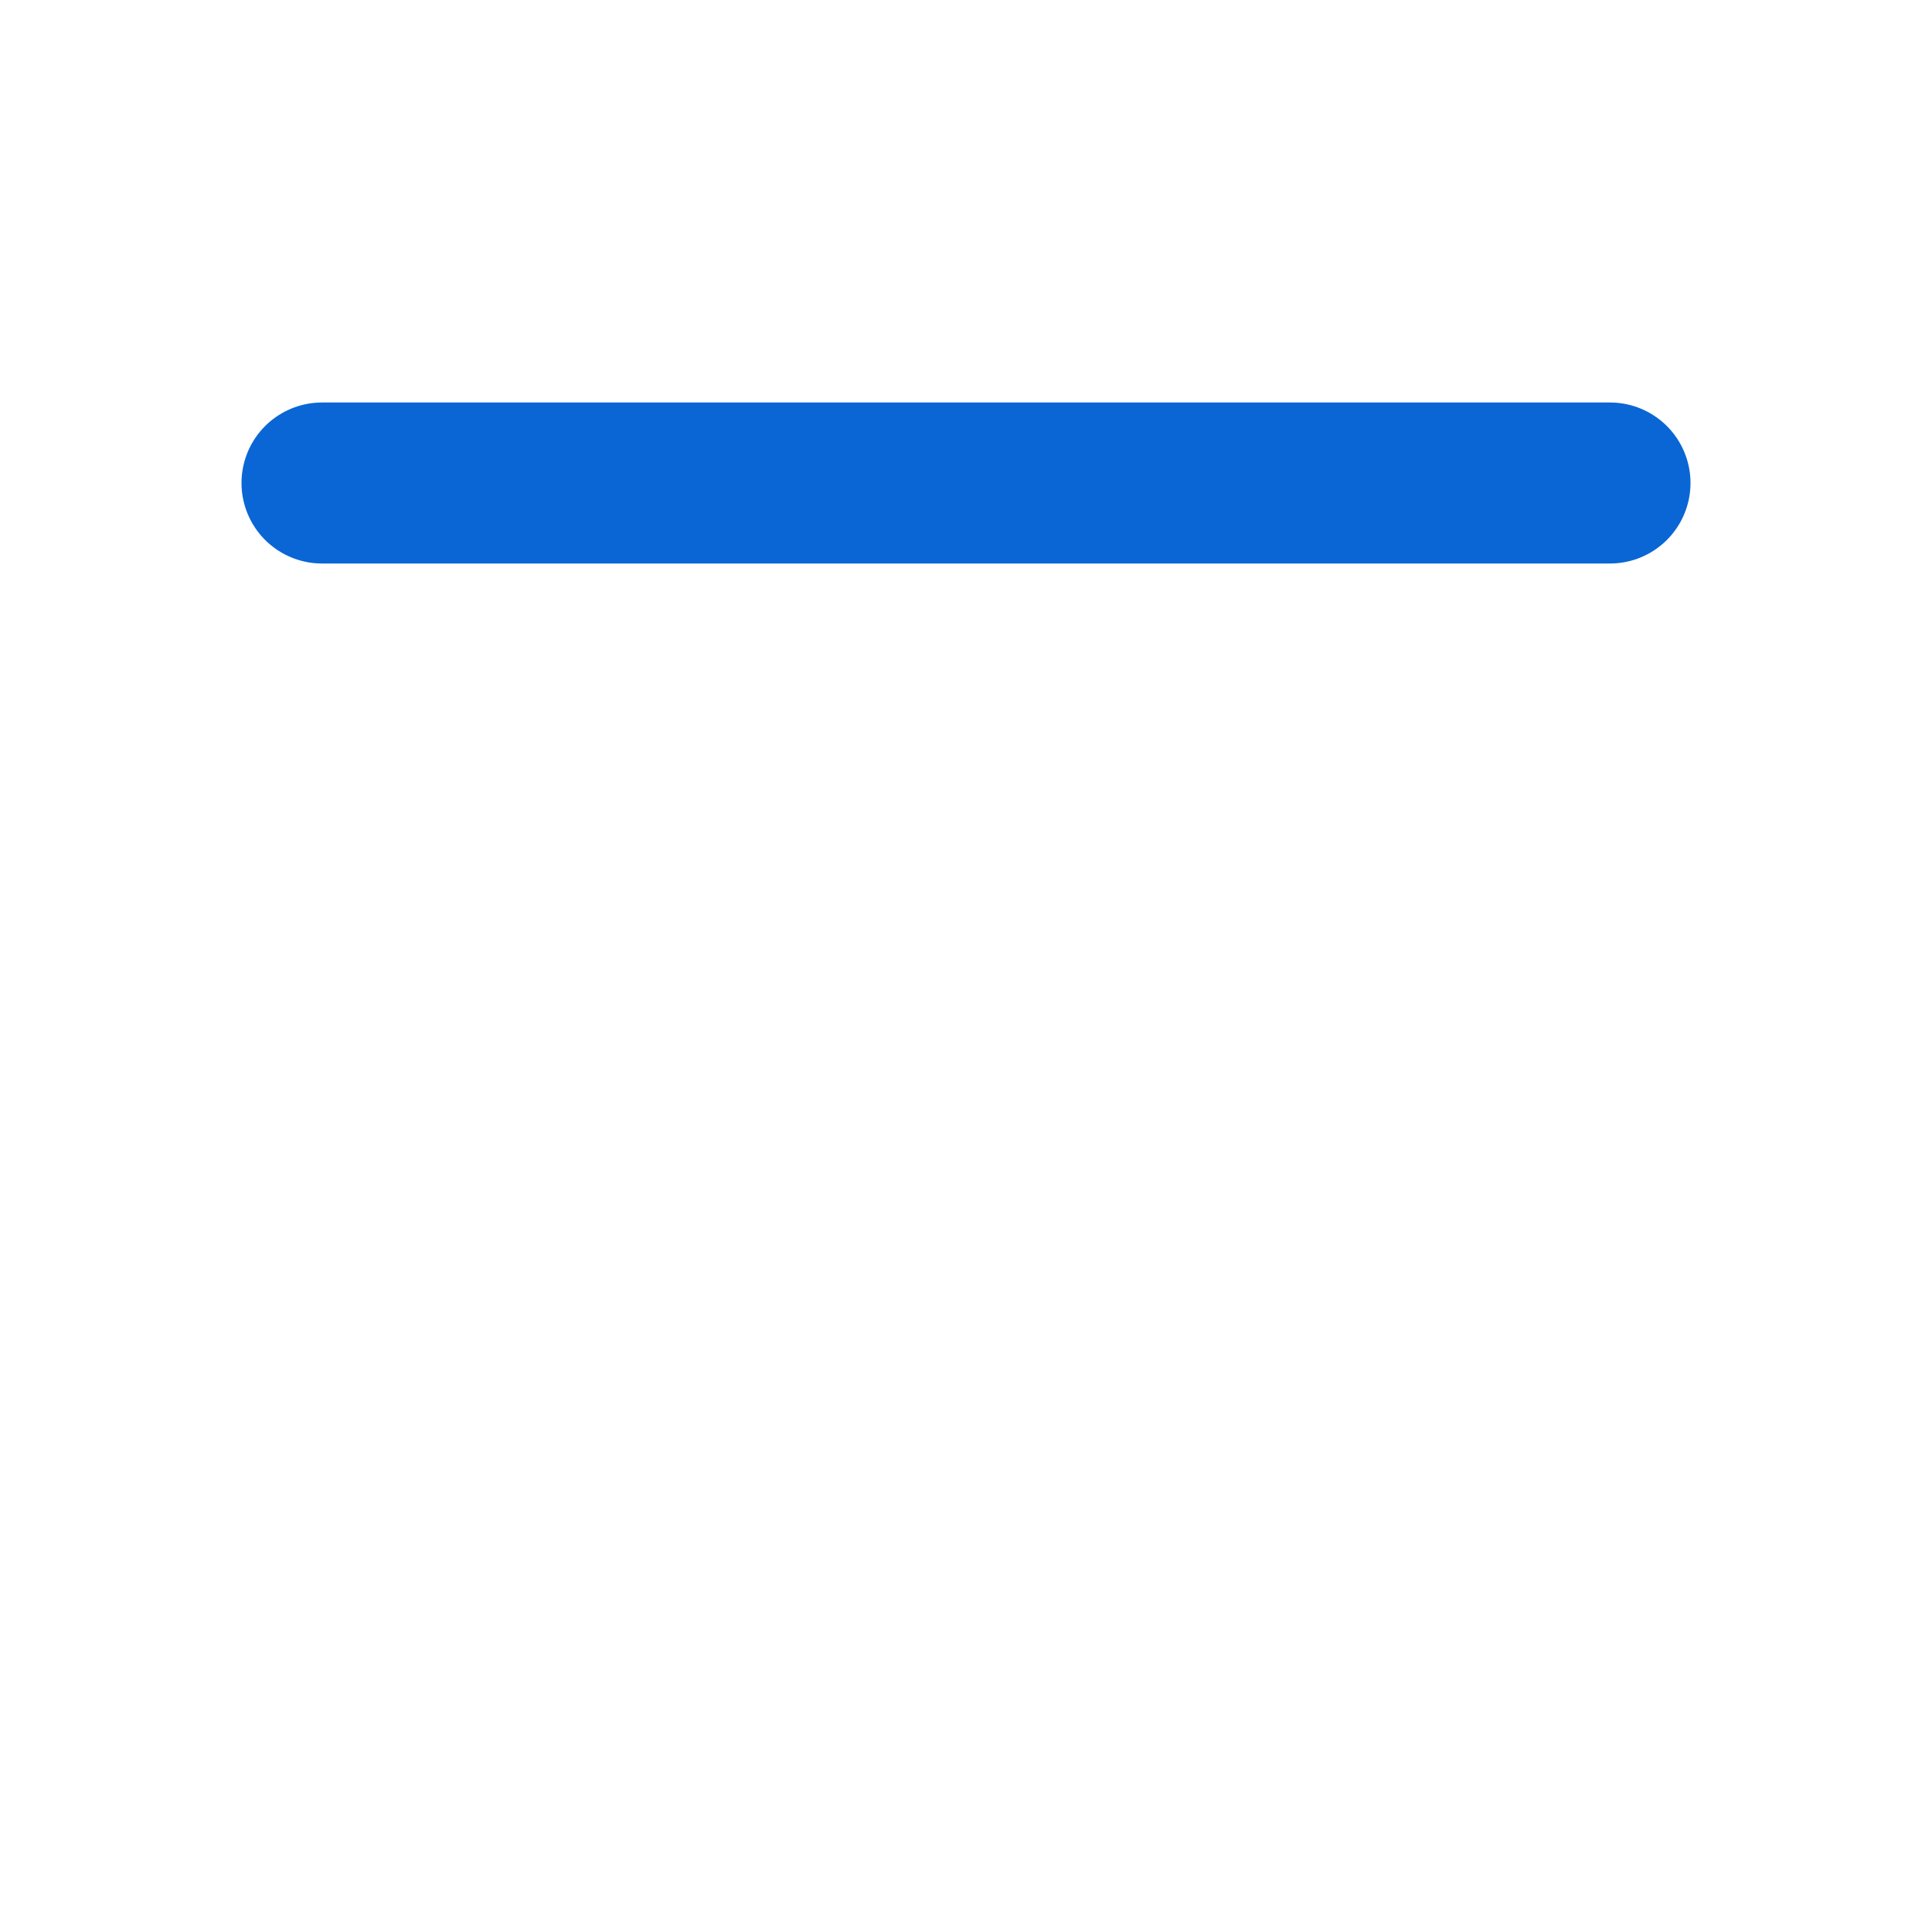
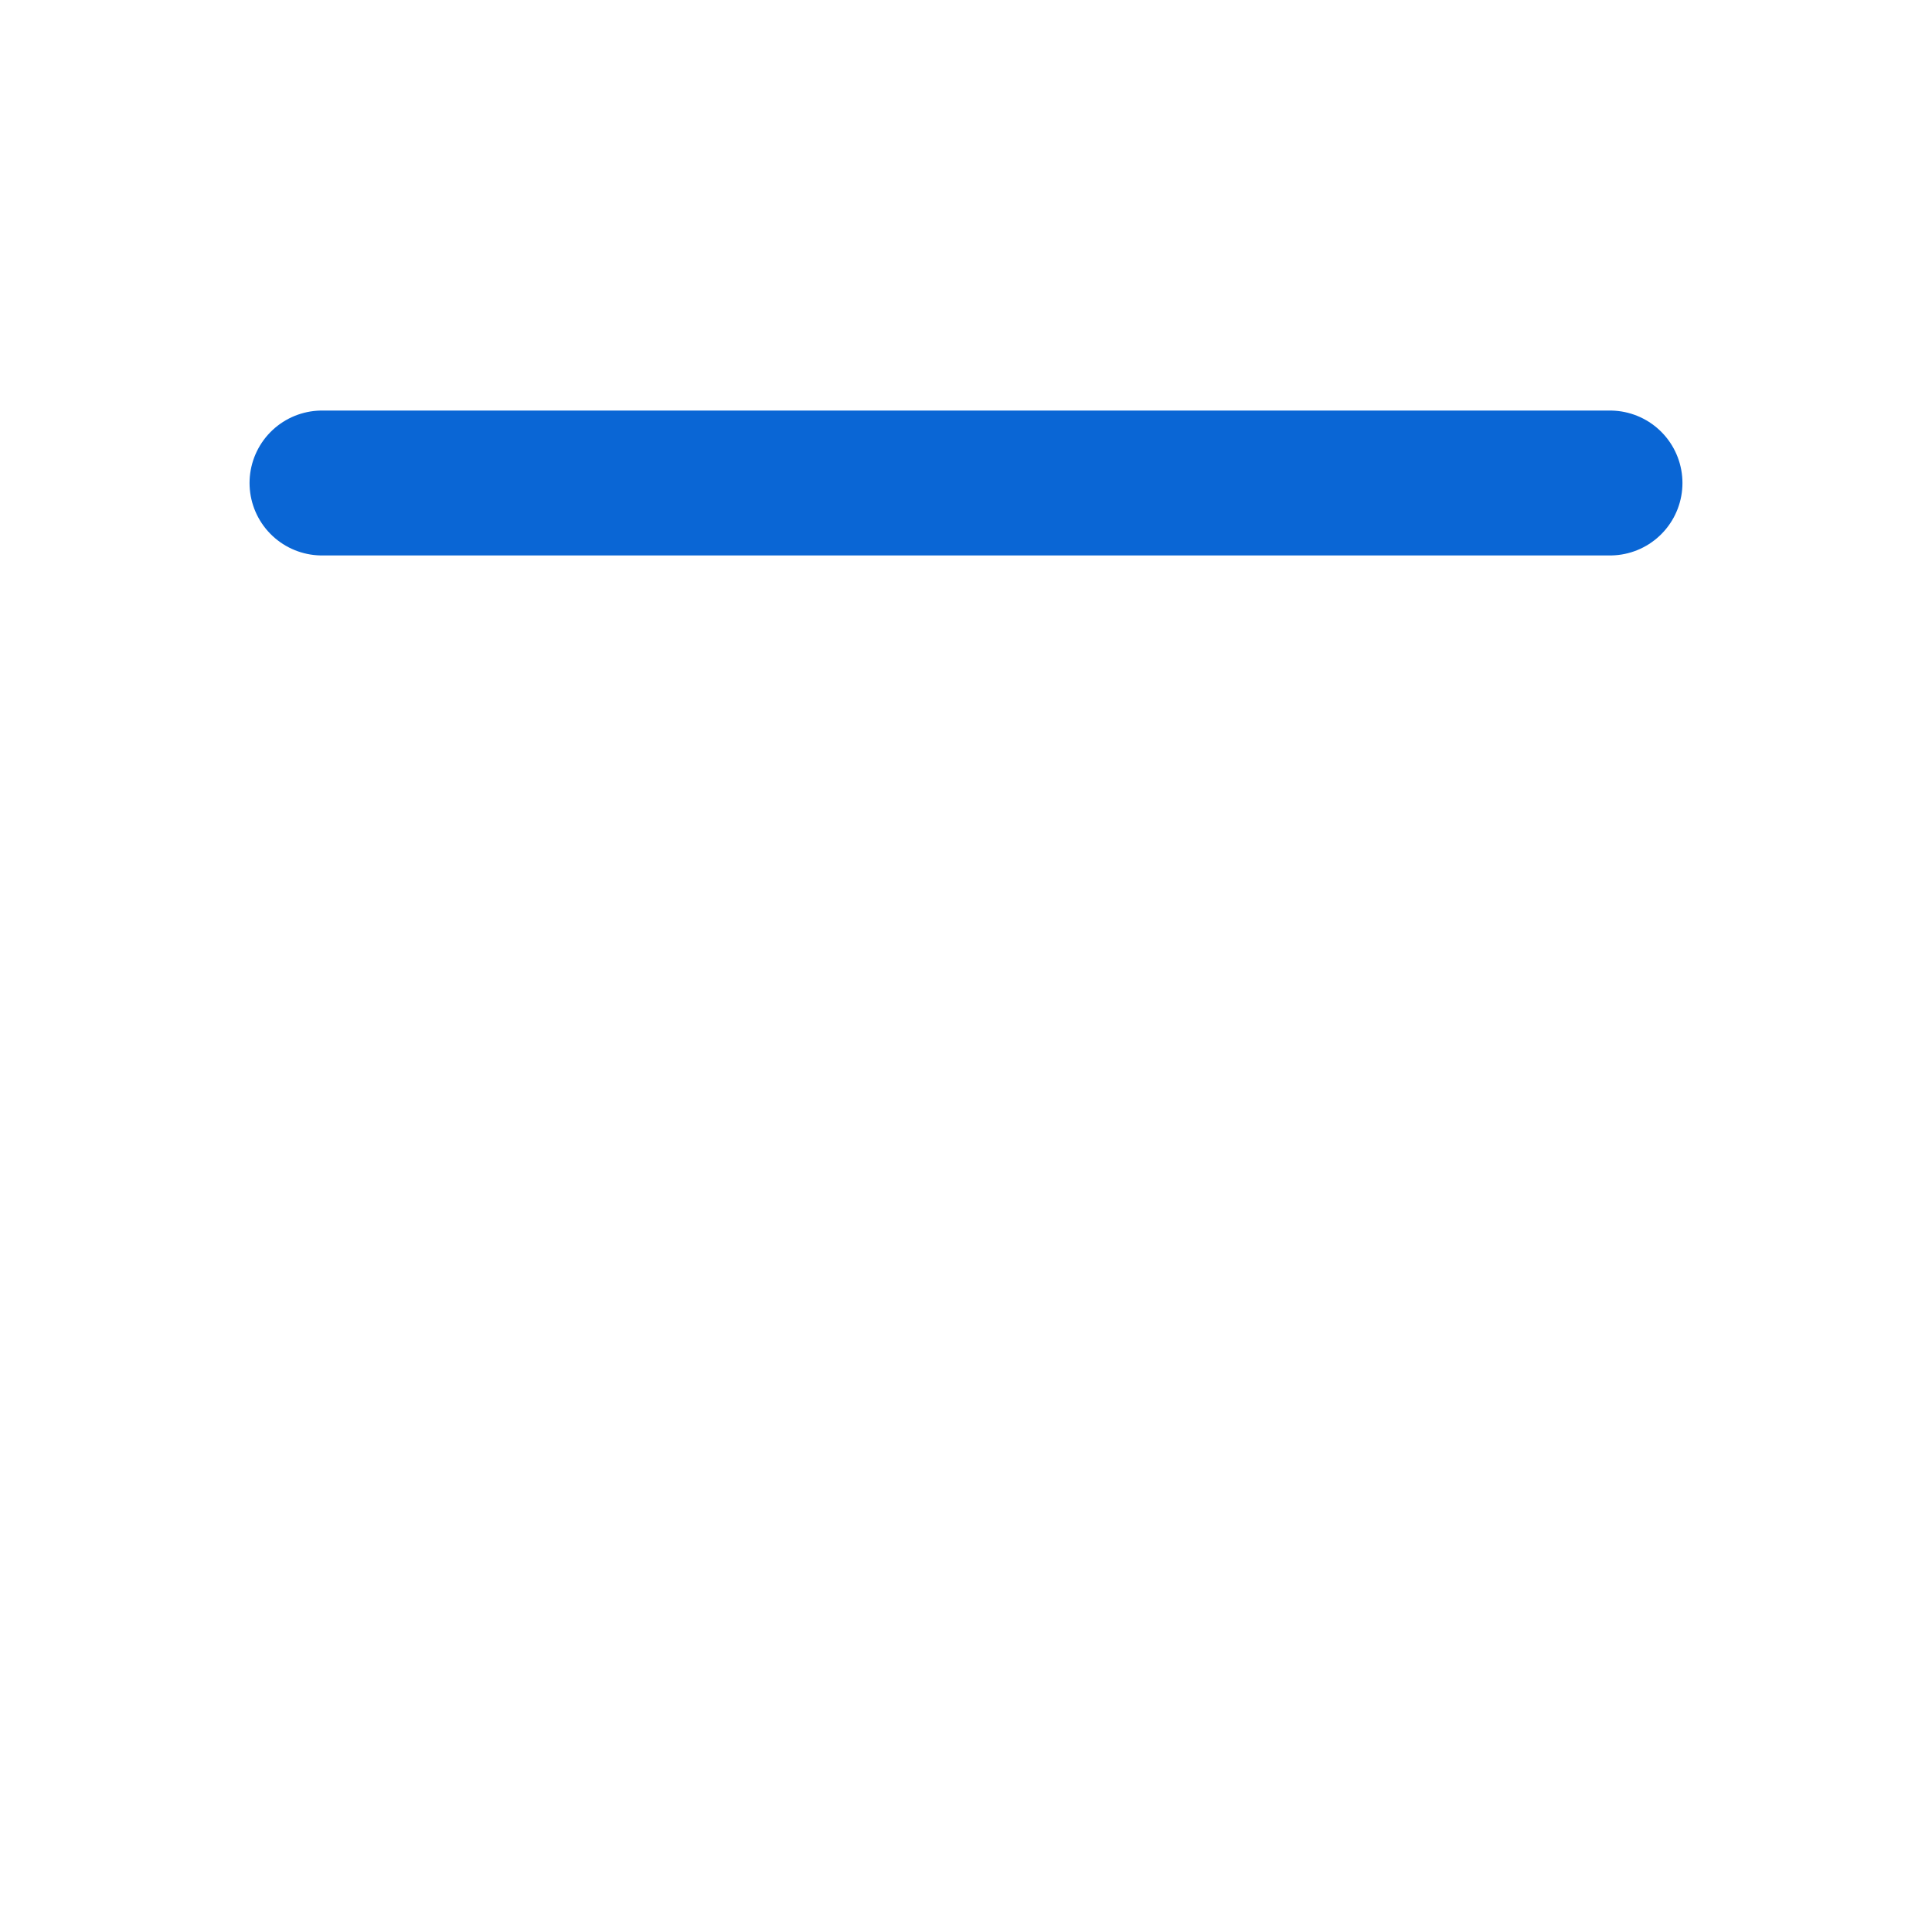
- <svg xmlns="http://www.w3.org/2000/svg" viewBox="0 0 24 24" fill="none" stroke="#0A66D5" stroke-width="2" stroke-linecap="round" stroke-linejoin="round">
+ <svg xmlns="http://www.w3.org/2000/svg" viewBox="0 0 24 24" fill="none" stroke="#0A66D5" stroke-width="1.8" stroke-linecap="round" stroke-linejoin="round">
  <path data-part="filter-top" d="M4 6h16" />
</svg>
